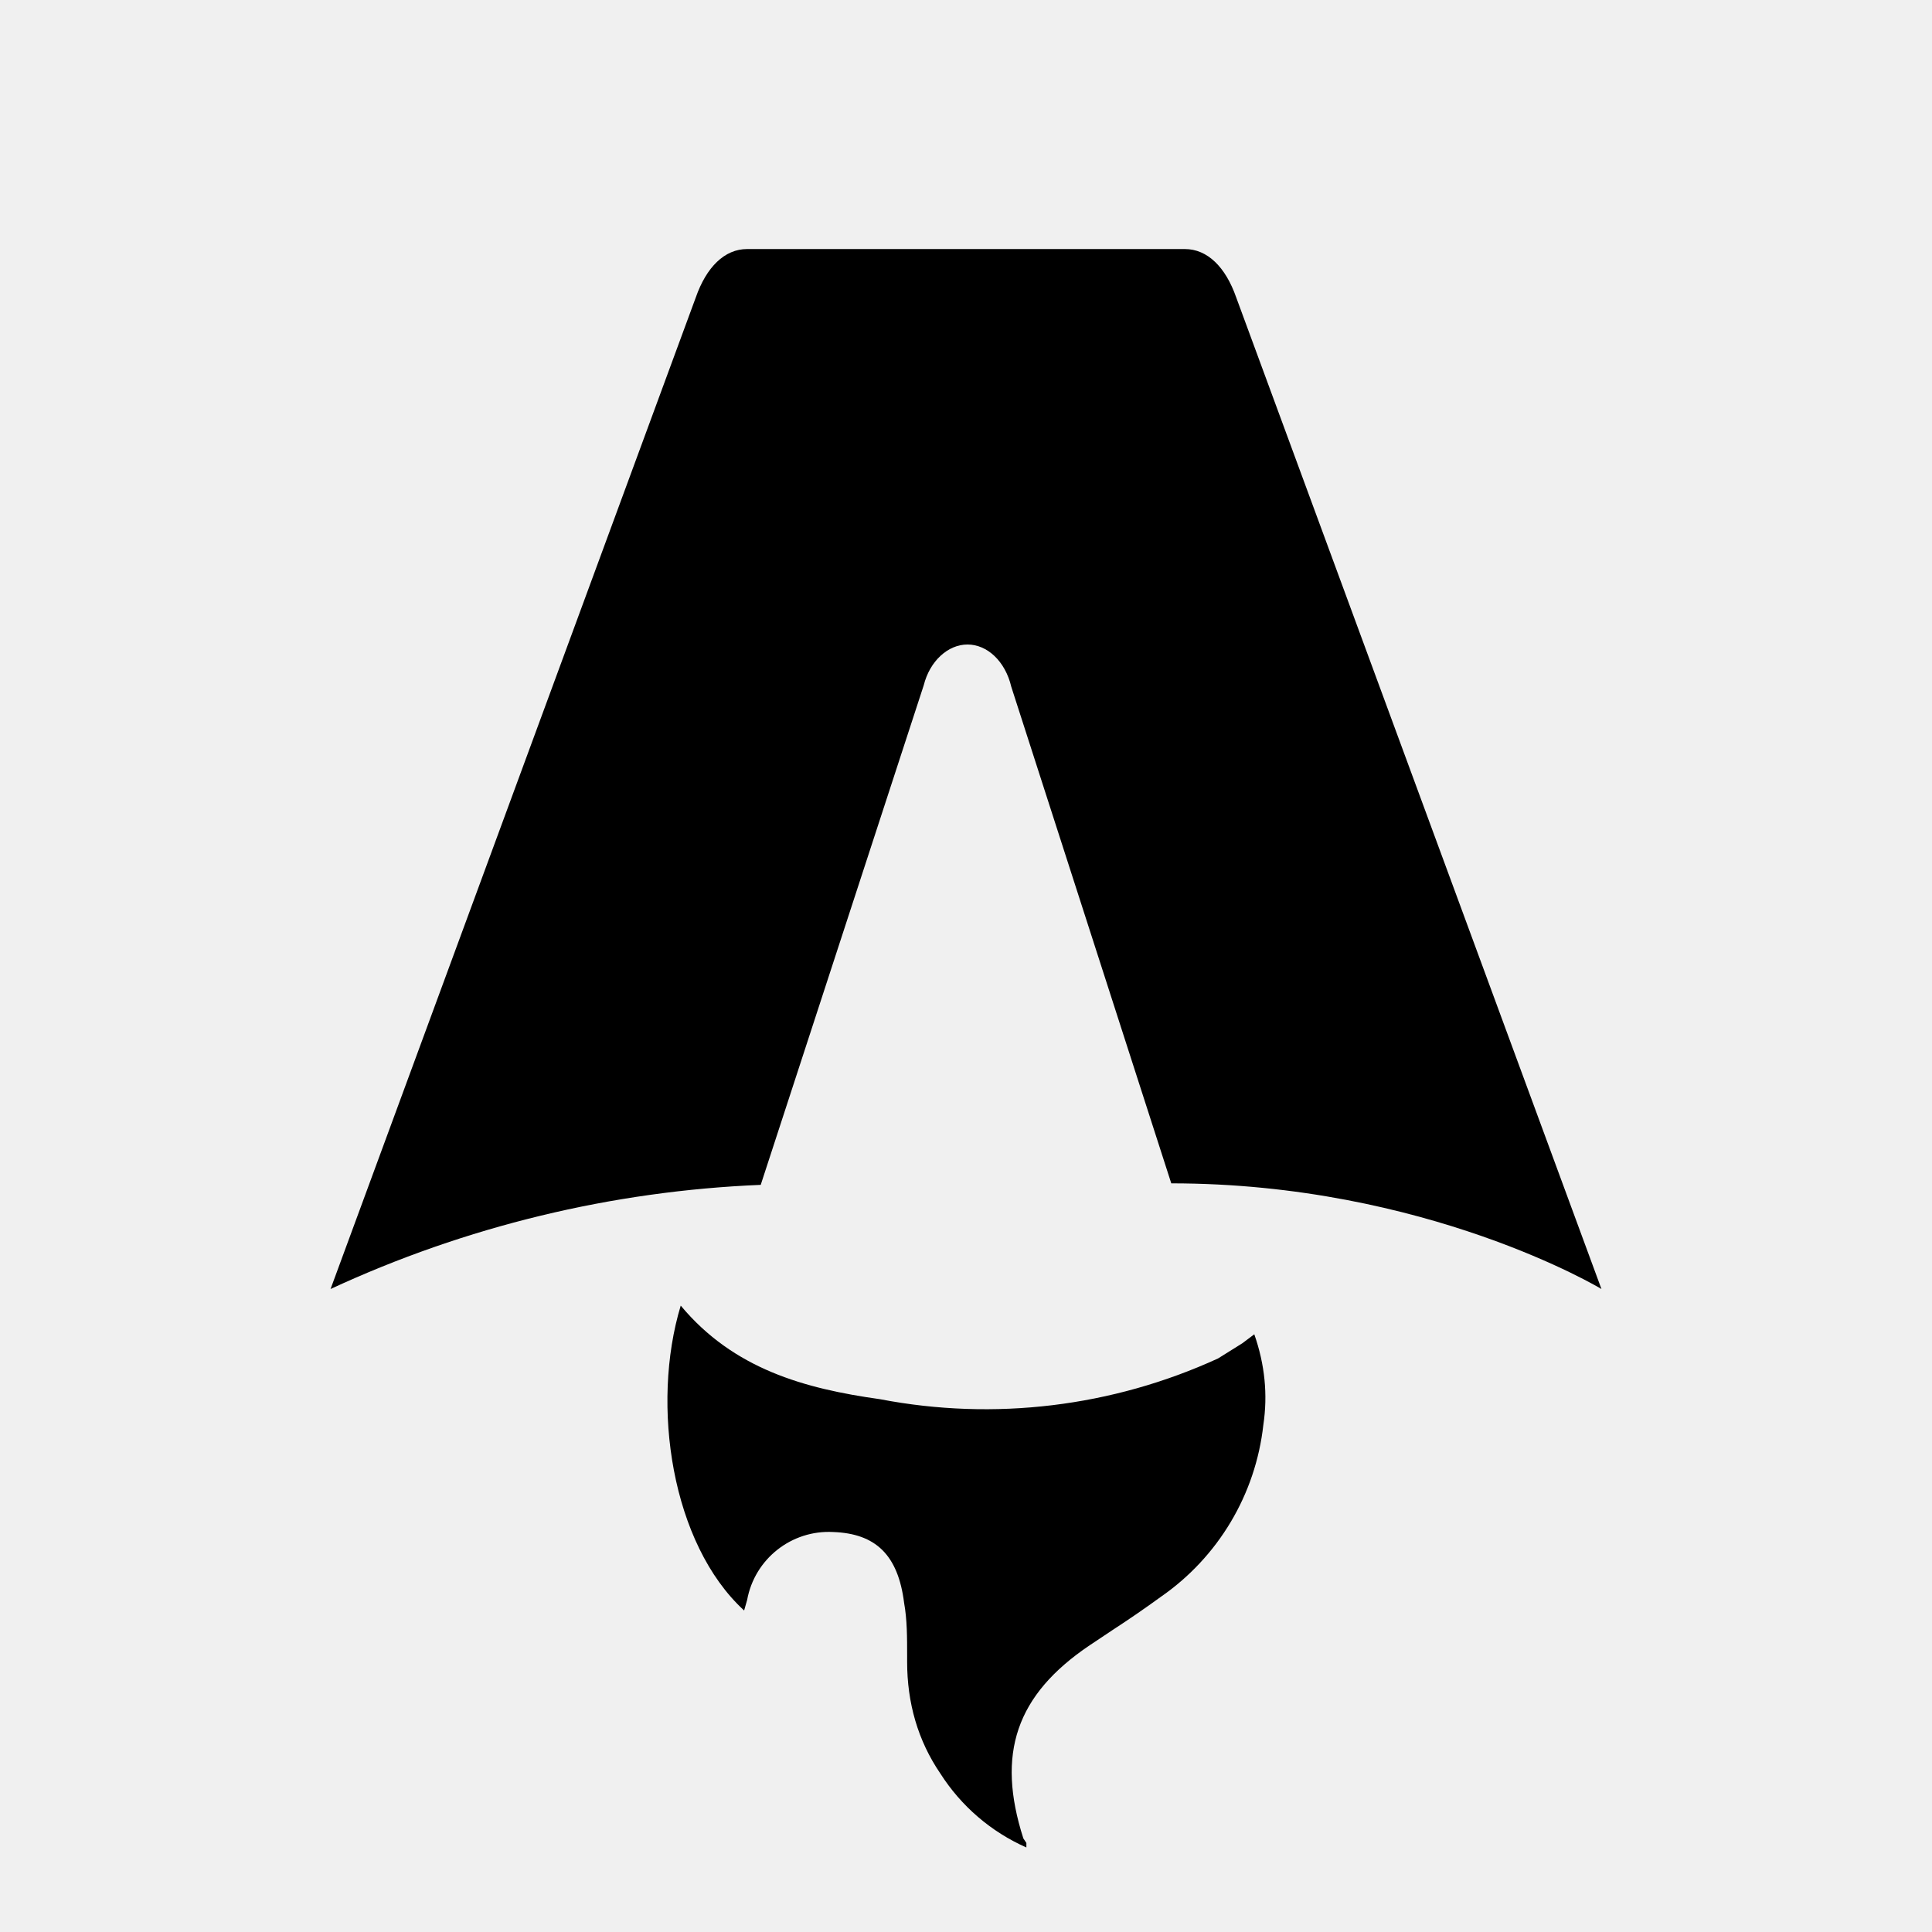
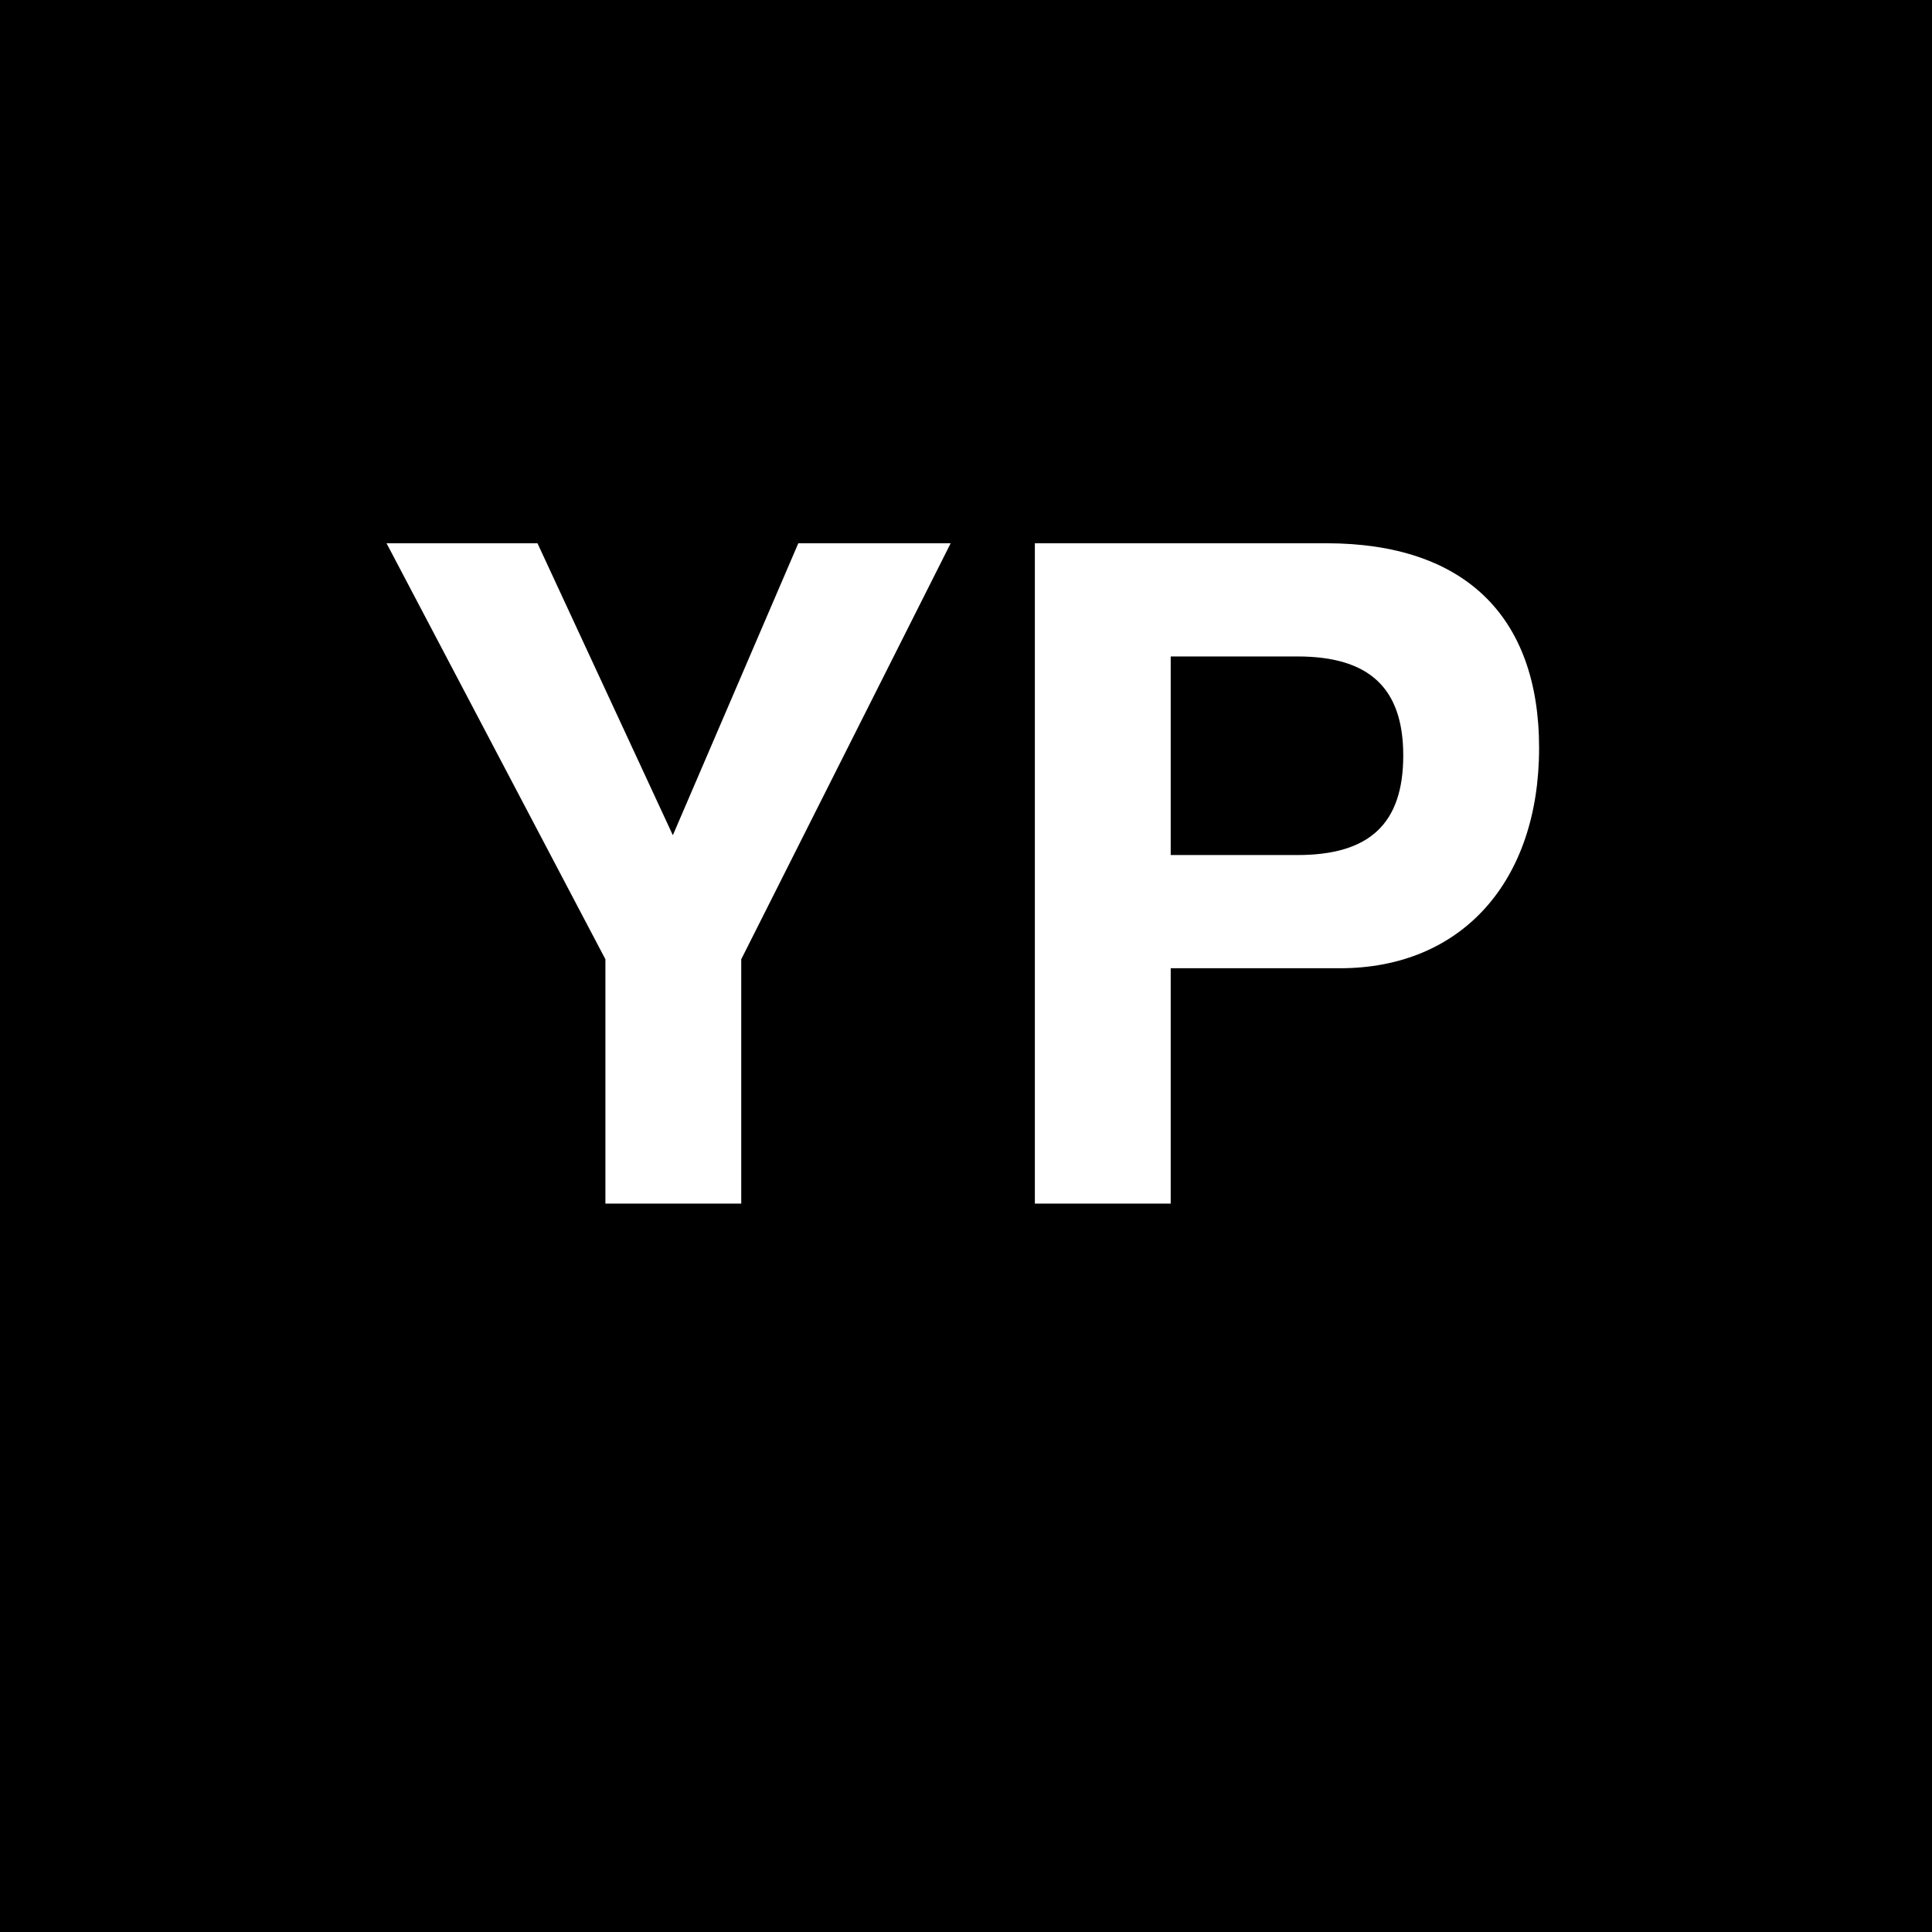
- <svg xmlns="http://www.w3.org/2000/svg" fill="none" viewBox="0 0 128 128">
-   <path d="M50.4 78.5a75.1 75.1 0 0 0-28.5 6.9l24.2-65.7c.7-2 1.9-3.2 3.4-3.2h29c1.5 0 2.7 1.2 3.4 3.2l24.2 65.7s-11.6-7-28.5-7L67 45.5c-.4-1.7-1.6-2.8-2.9-2.8-1.3 0-2.5 1.1-2.9 2.7L50.4 78.5Zm-1.1 28.2Zm-4.2-20.2c-2 6.6-.6 15.8 4.2 20.2a17.5 17.5 0 0 1 .2-.7 5.5 5.5 0 0 1 5.7-4.5c2.8.1 4.3 1.5 4.7 4.7.2 1.1.2 2.3.2 3.5v.4c0 2.7.7 5.2 2.2 7.4a13 13 0 0 0 5.7 4.9v-.3l-.2-.3c-1.8-5.6-.5-9.5 4.4-12.8l1.5-1a73 73 0 0 0 3.2-2.2 16 16 0 0 0 6.8-11.4c.3-2 .1-4-.6-6l-.8.6-1.6 1a37 37 0 0 1-22.4 2.7c-5-.7-9.7-2-13.2-6.2Z" />
-   <style>
-         path { fill: #000; }
-         @media (prefers-color-scheme: dark) {
-             path { fill: #FFF; }
-         }
-     </style>
+ <svg xmlns="http://www.w3.org/2000/svg" viewBox="0 0 64 64">
+   <rect width="64" height="64" fill="#000" />
+   <text x="32" y="33" fill="#fff" font-family="Helvetica Neue, Helvetica, Arial, sans-serif" font-size="30" font-weight="600" text-anchor="middle" dominant-baseline="central">YP</text>
</svg>
